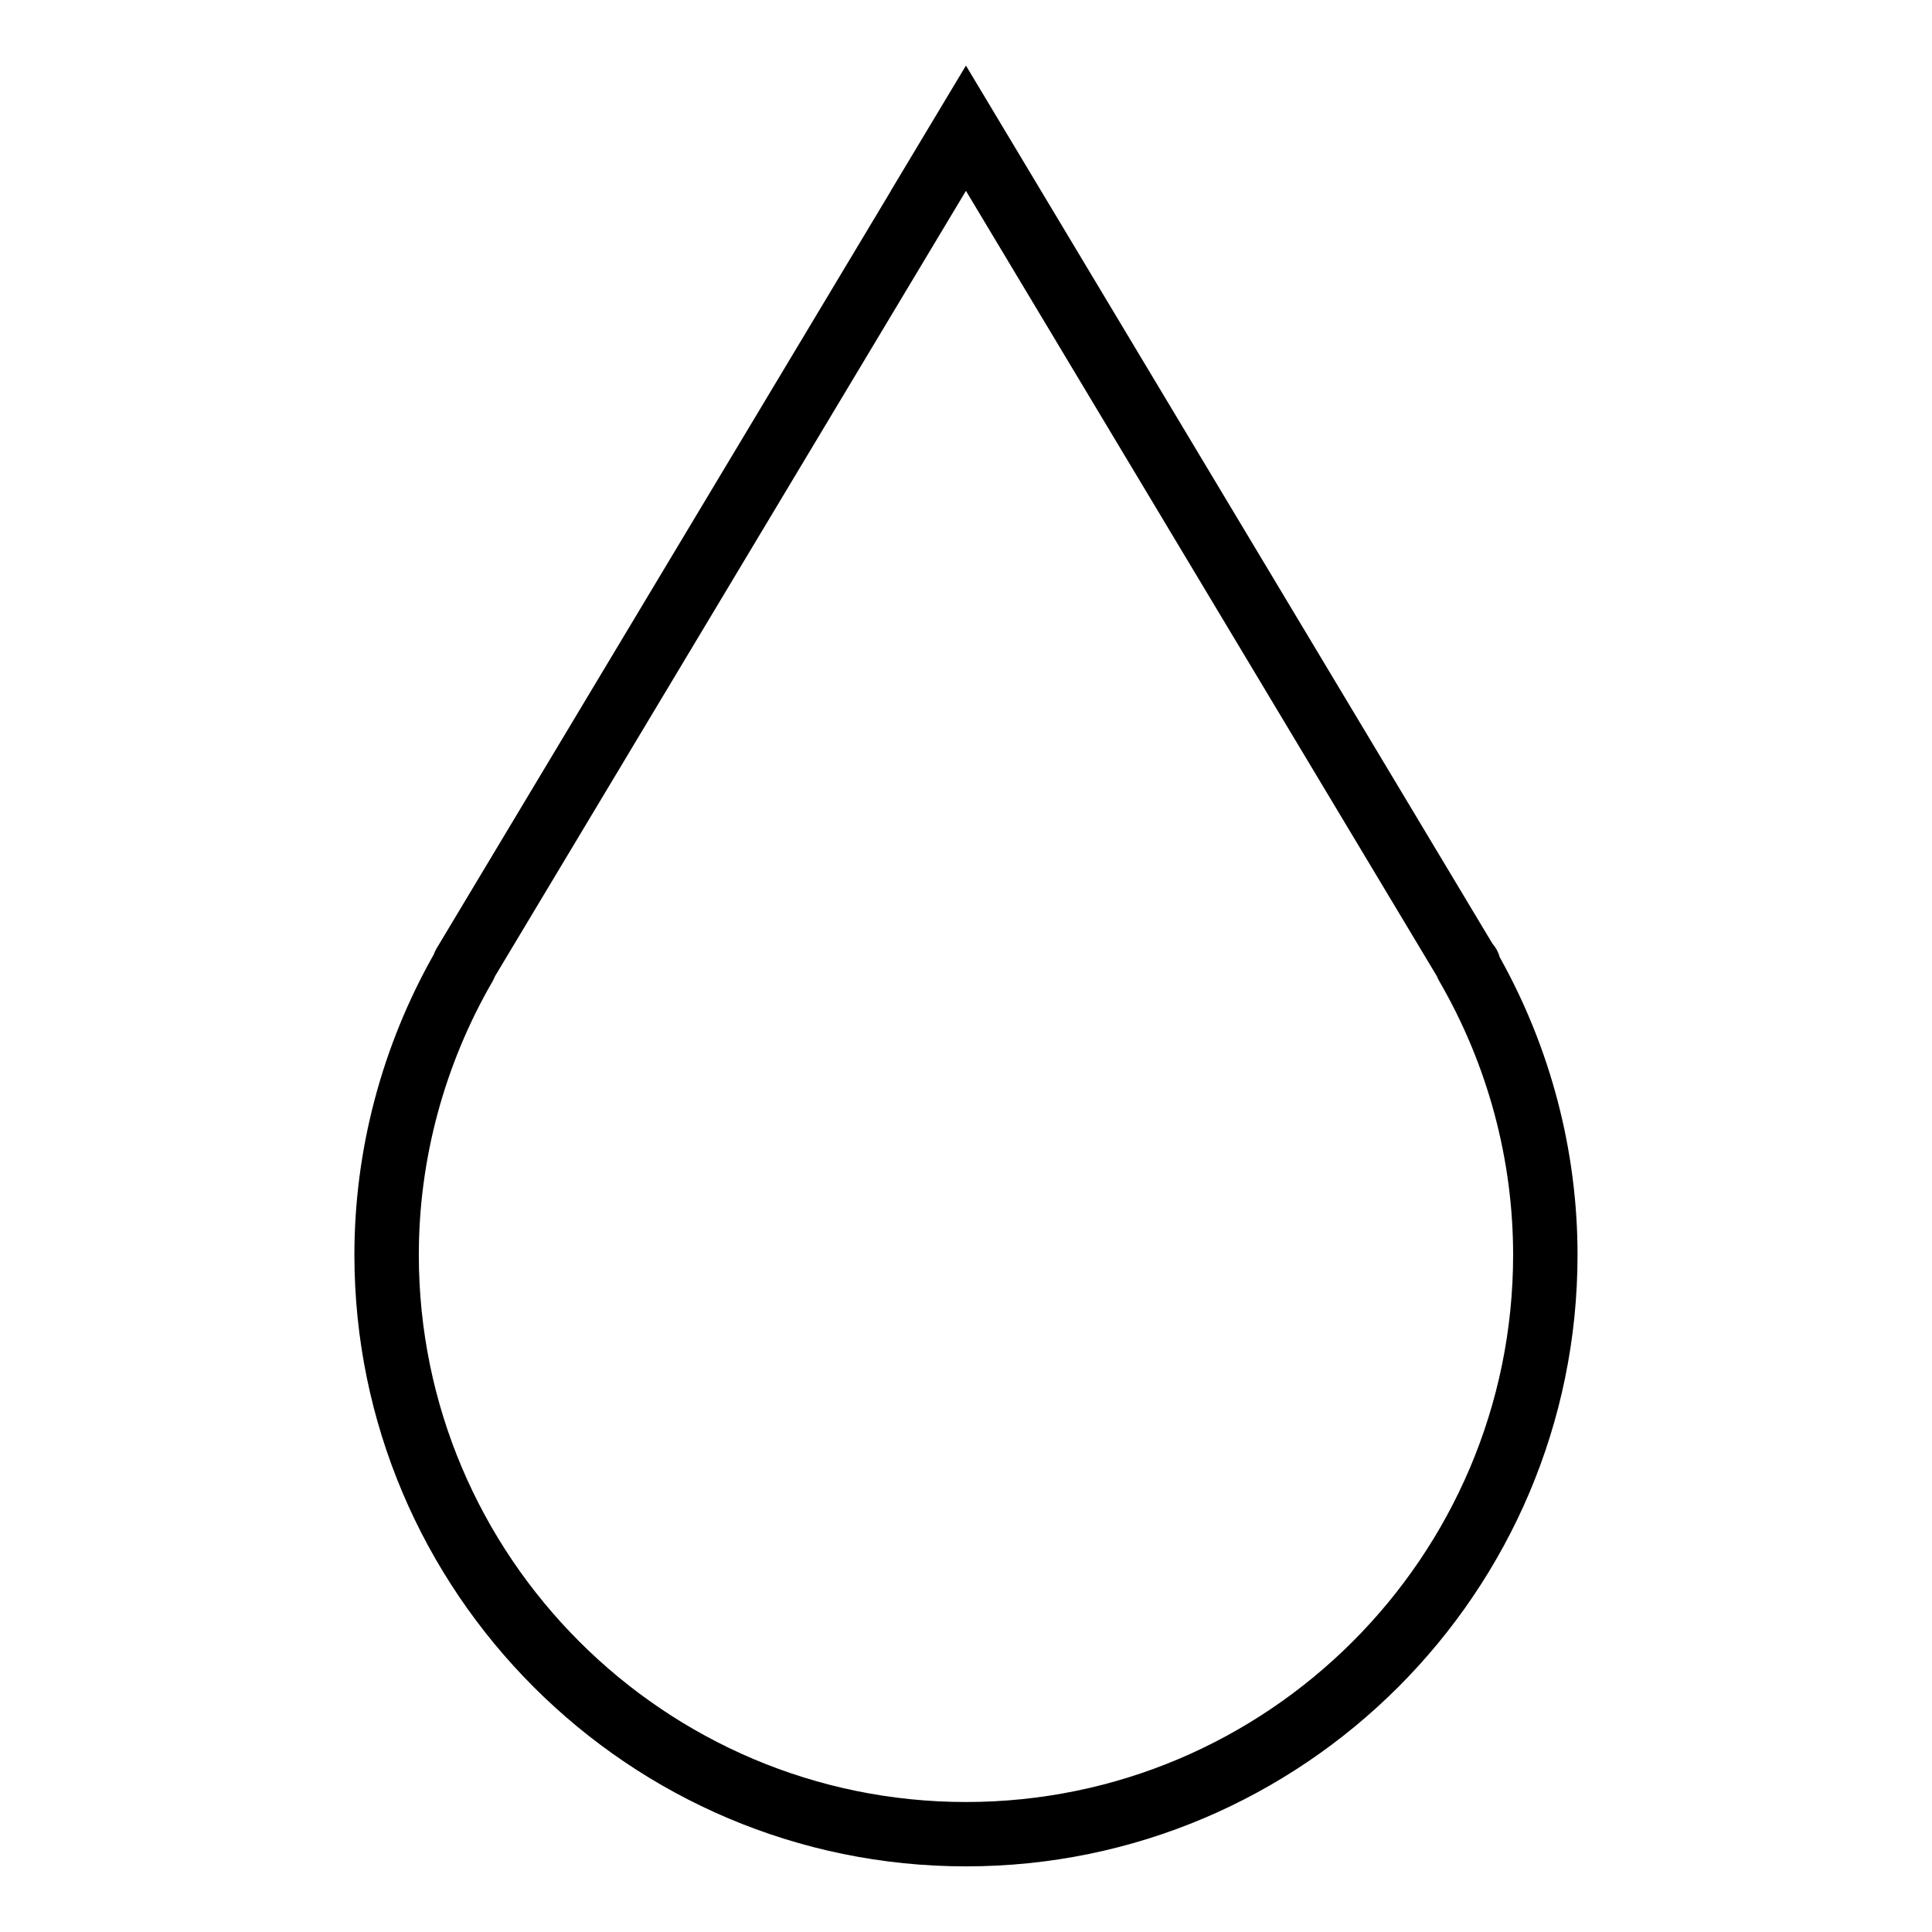
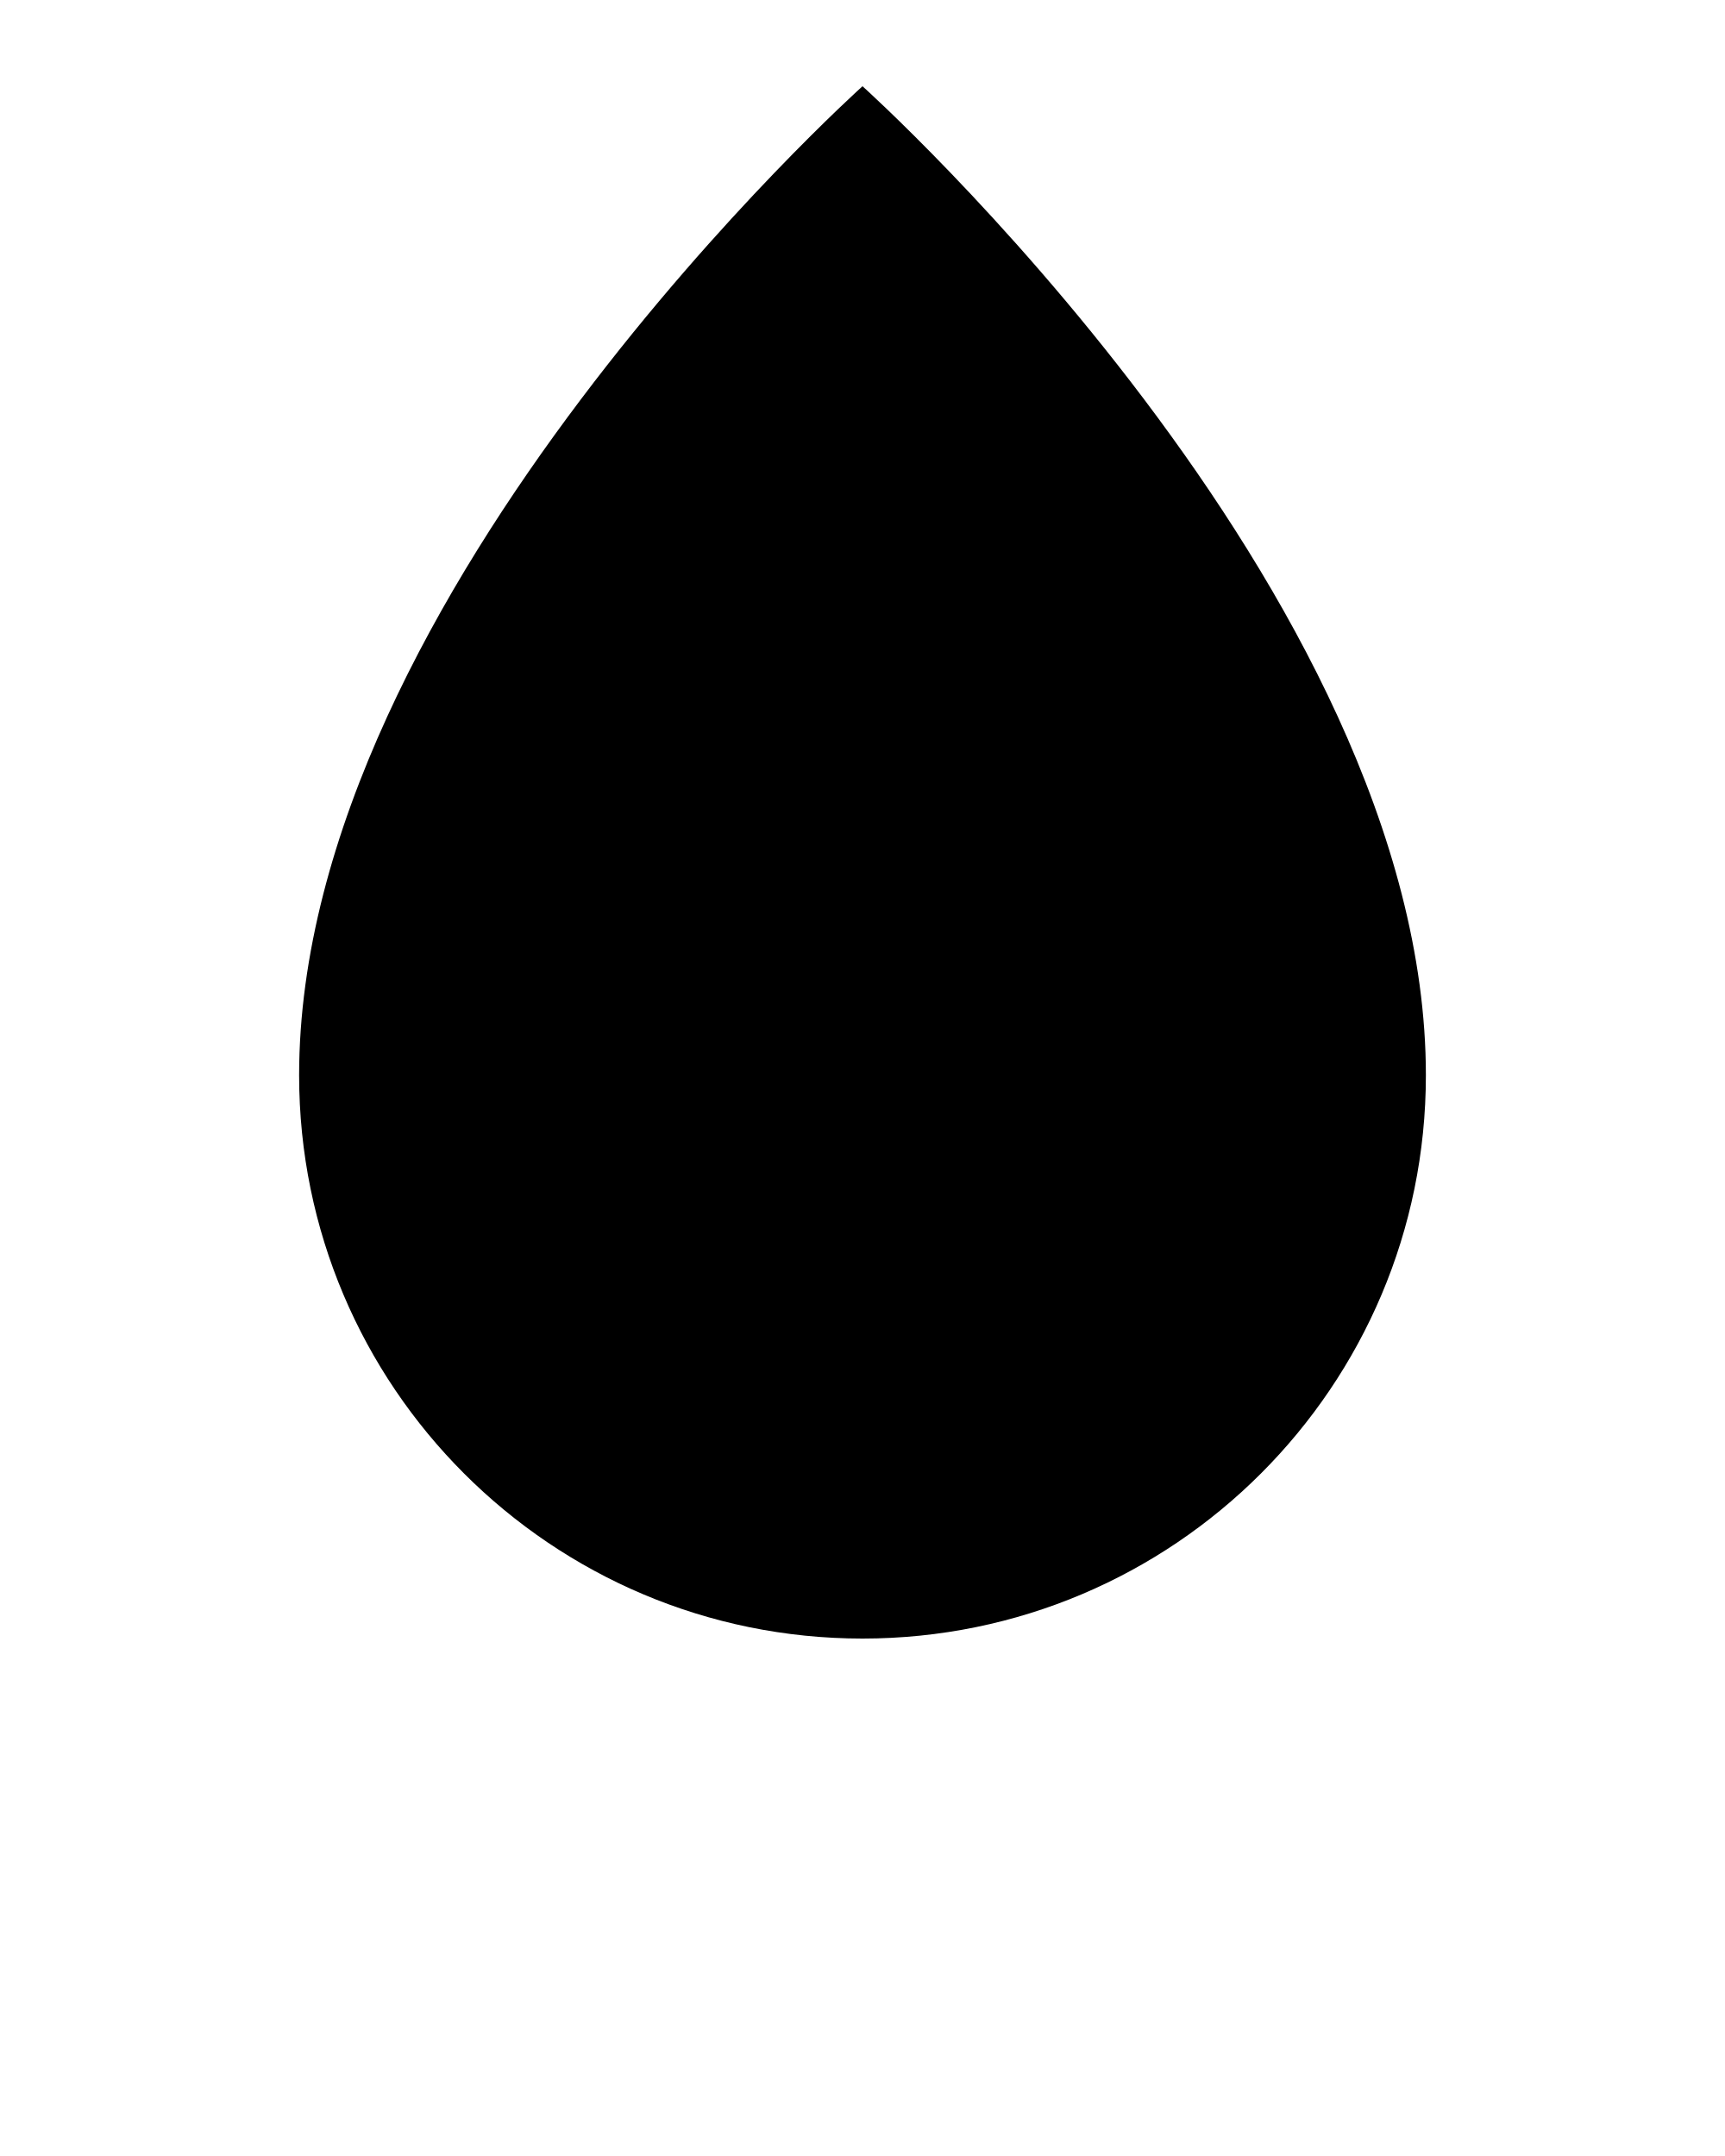
- <svg xmlns="http://www.w3.org/2000/svg" version="1.1" width="32" height="32" viewBox="0 0 32 32">
-   <g id="icomoon-ignore">
- </g>
-   <path d="M24.839 15.852c-0.021-0.083-0.063-0.158-0.118-0.22l-8.722-14.546-1.246 2.077h0.002l-7.525 12.548c-0.019 0.031-0.034 0.063-0.045 0.097-0.86 1.52-1.315 3.238-1.315 4.976 0 5.585 4.544 10.129 10.13 10.129s10.129-4.544 10.129-10.129c0-1.721-0.446-3.422-1.29-4.932zM16.001 29.847c-4.997 0-9.064-4.066-9.064-9.063 0-1.584 0.423-3.151 1.222-4.531 0.015-0.026 0.027-0.052 0.037-0.079l7.803-13.013 7.802 13.011c0.010 0.028 0.023 0.055 0.039 0.081 0.8 1.38 1.222 2.947 1.222 4.531 0 4.998-4.066 9.063-9.063 9.063z" fill="#000000" />
+ <svg xmlns="http://www.w3.org/2000/svg" version="1.1" x="0px" y="0px" viewBox="0 0 100 125" enable-background="new 0 0 100 100" xml:space="preserve">
+   <path d="M82.66,62.34C82.66,80.378,68.037,95,50,95c-18.038,0-32.66-14.622-32.66-32.66C17.34,34.309,50,5,50,5  S82.66,34.309,82.66,62.34z" />
</svg>
